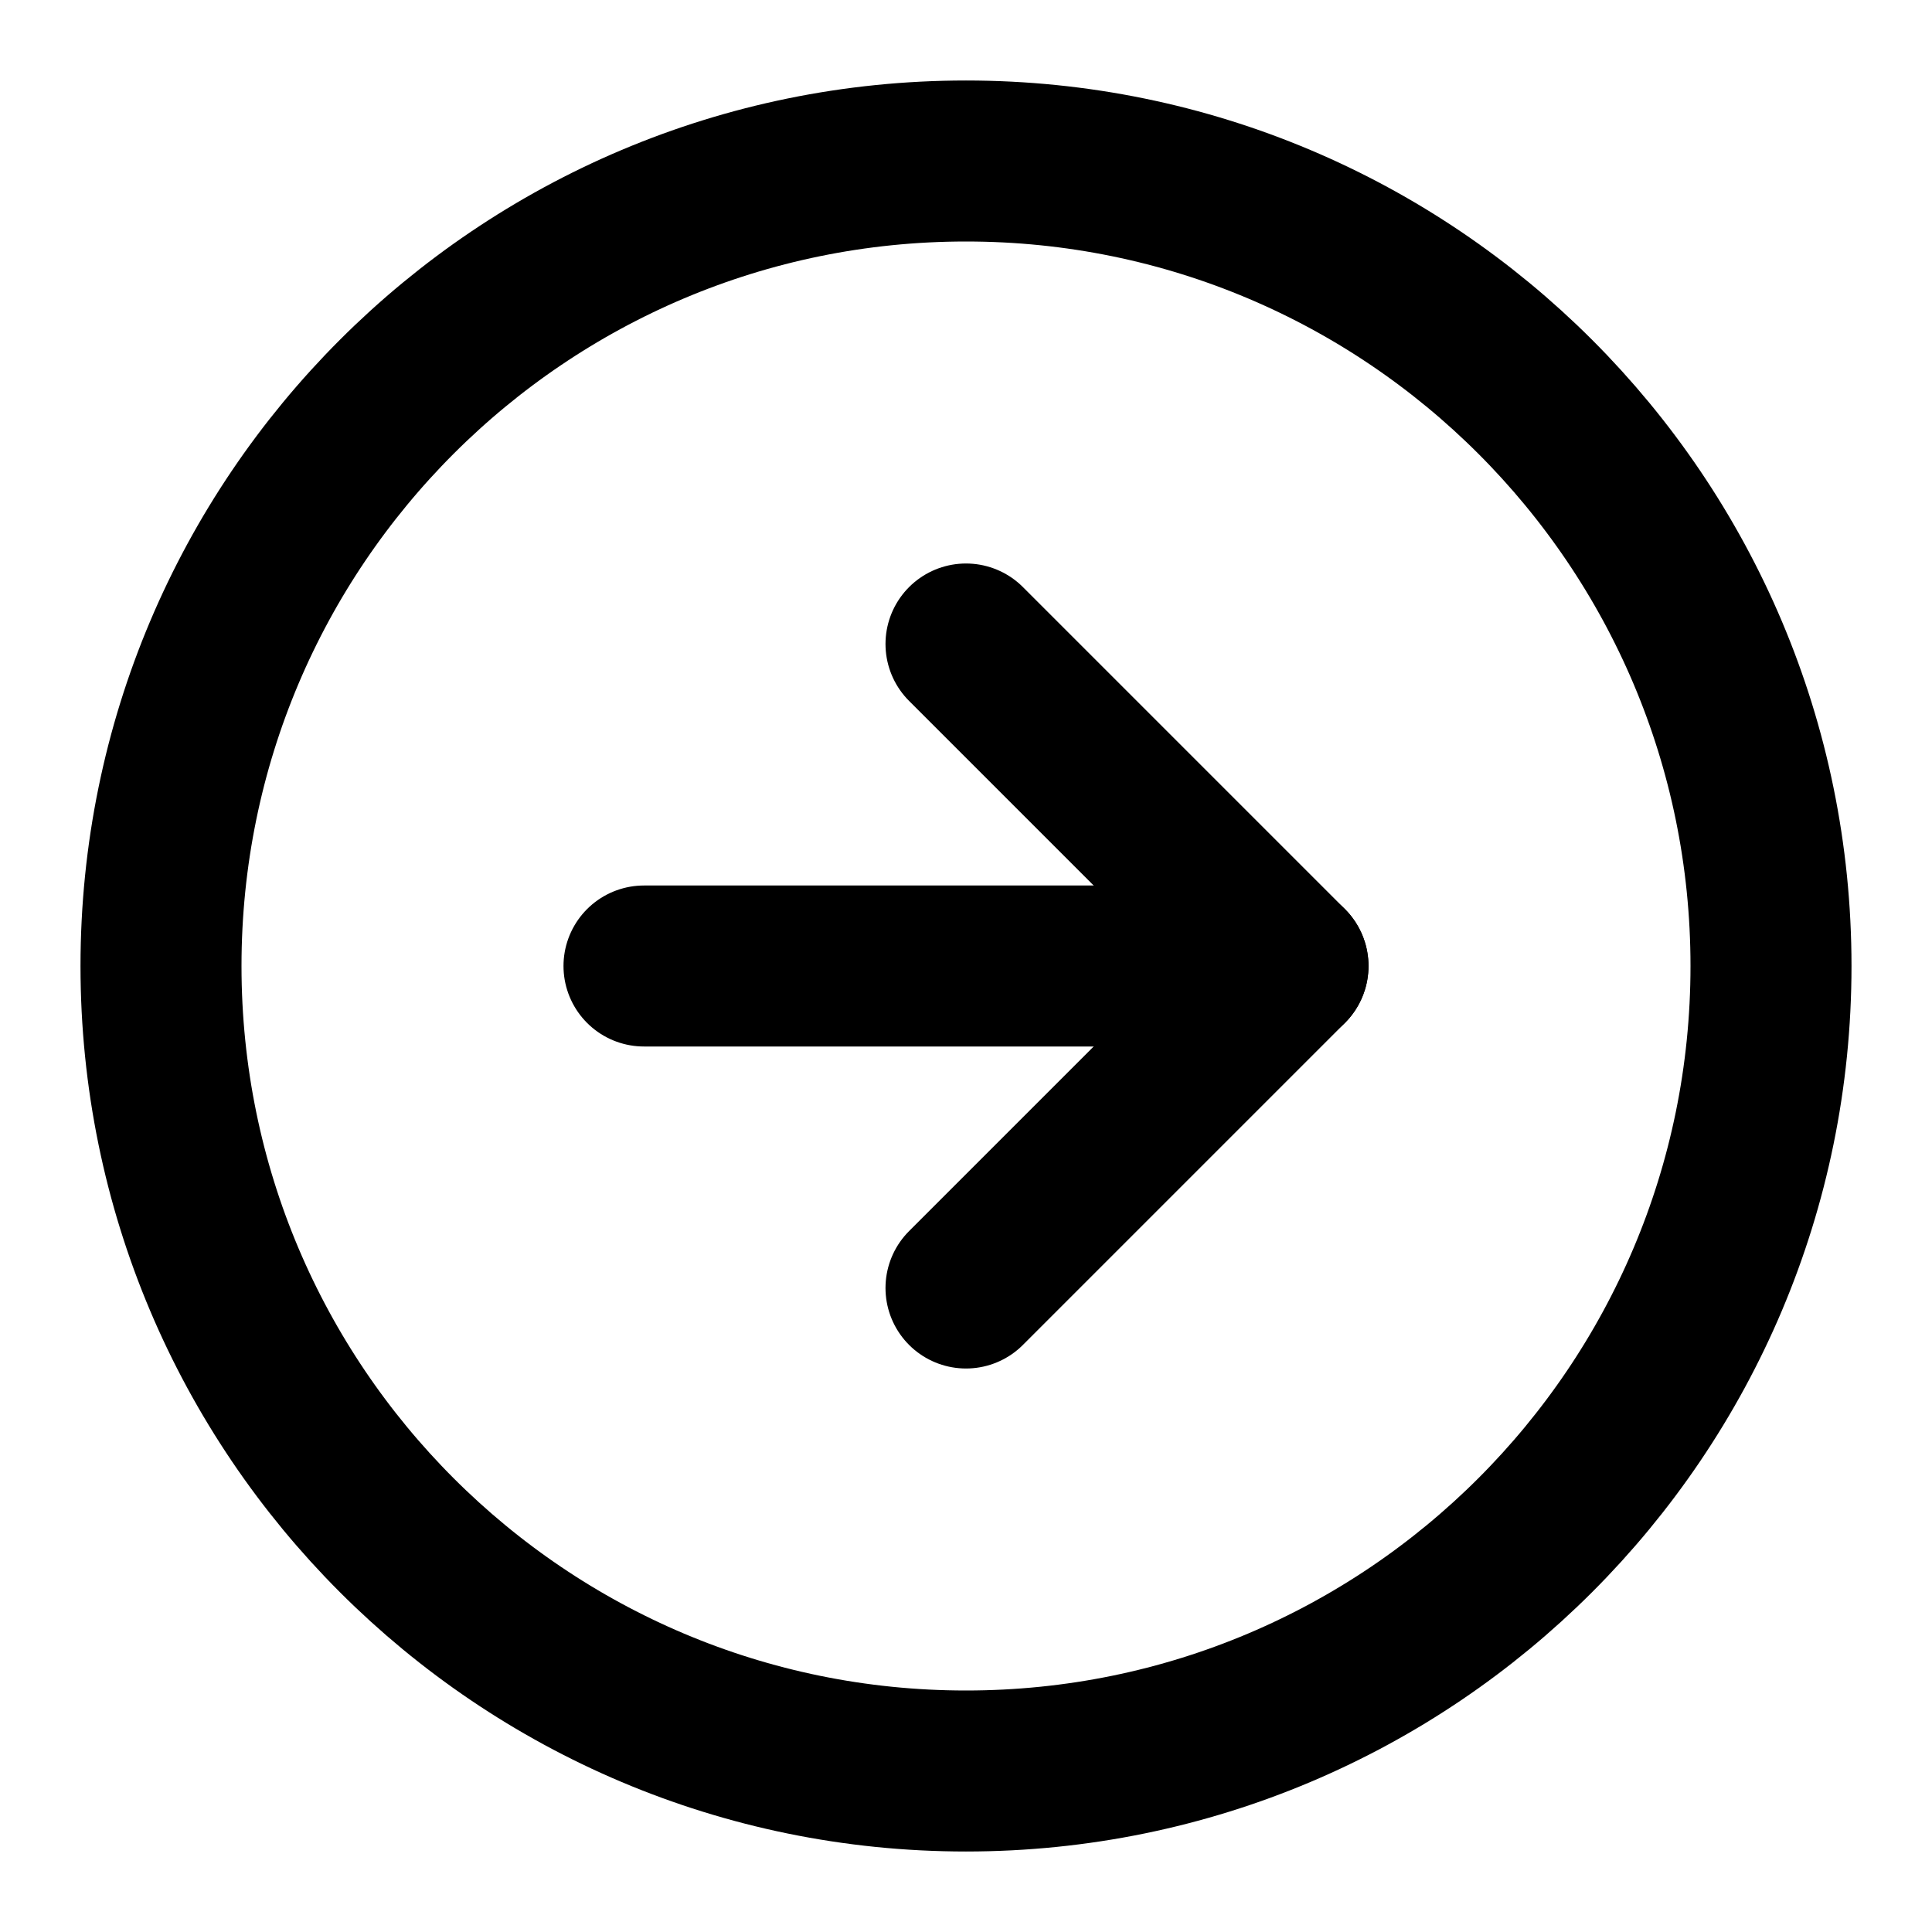
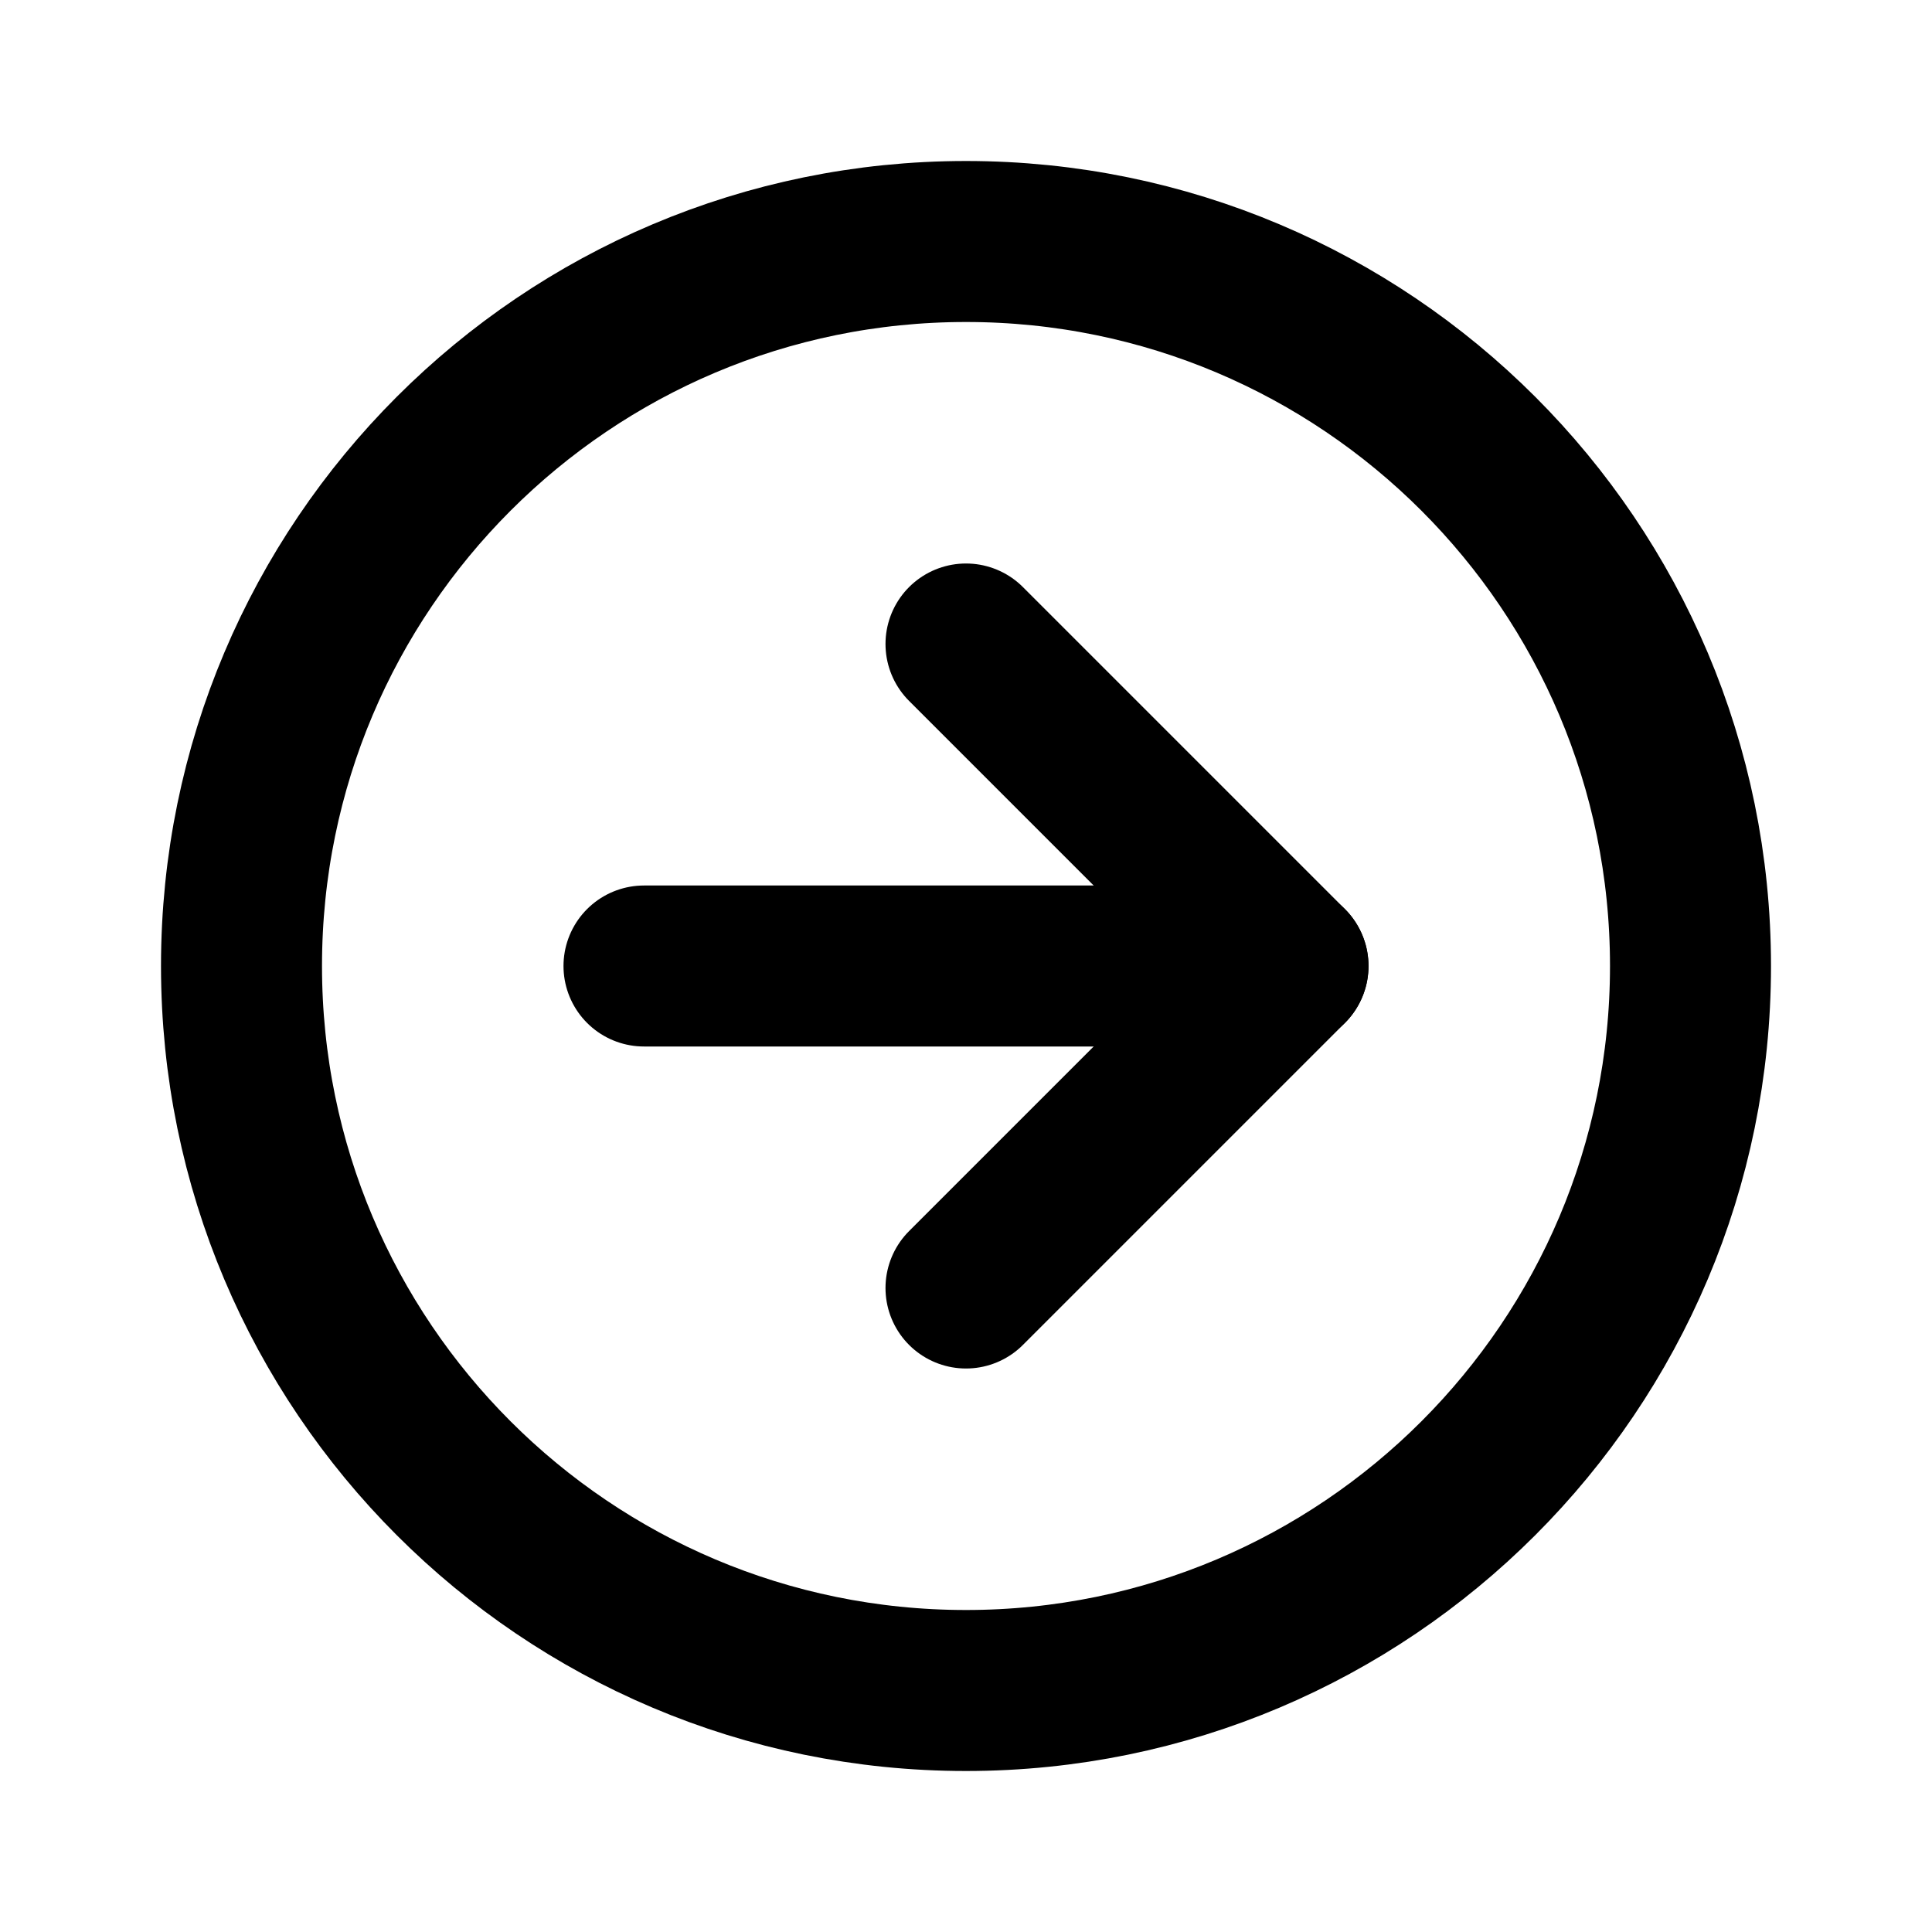
<svg xmlns="http://www.w3.org/2000/svg" width="24" height="24" viewBox="0 0 24 24" fill="none" stroke="currentColor" stroke-width="2" stroke-linecap="round" stroke-linejoin="round">
-   <circle cx="12" cy="12" r="10" />
+   <circle cx="12" cy="12" r="9" />
  <polyline points="12 16 16 12 12 8" />
  <line x1="8" y1="12" x2="16" y2="12" />
</svg>
